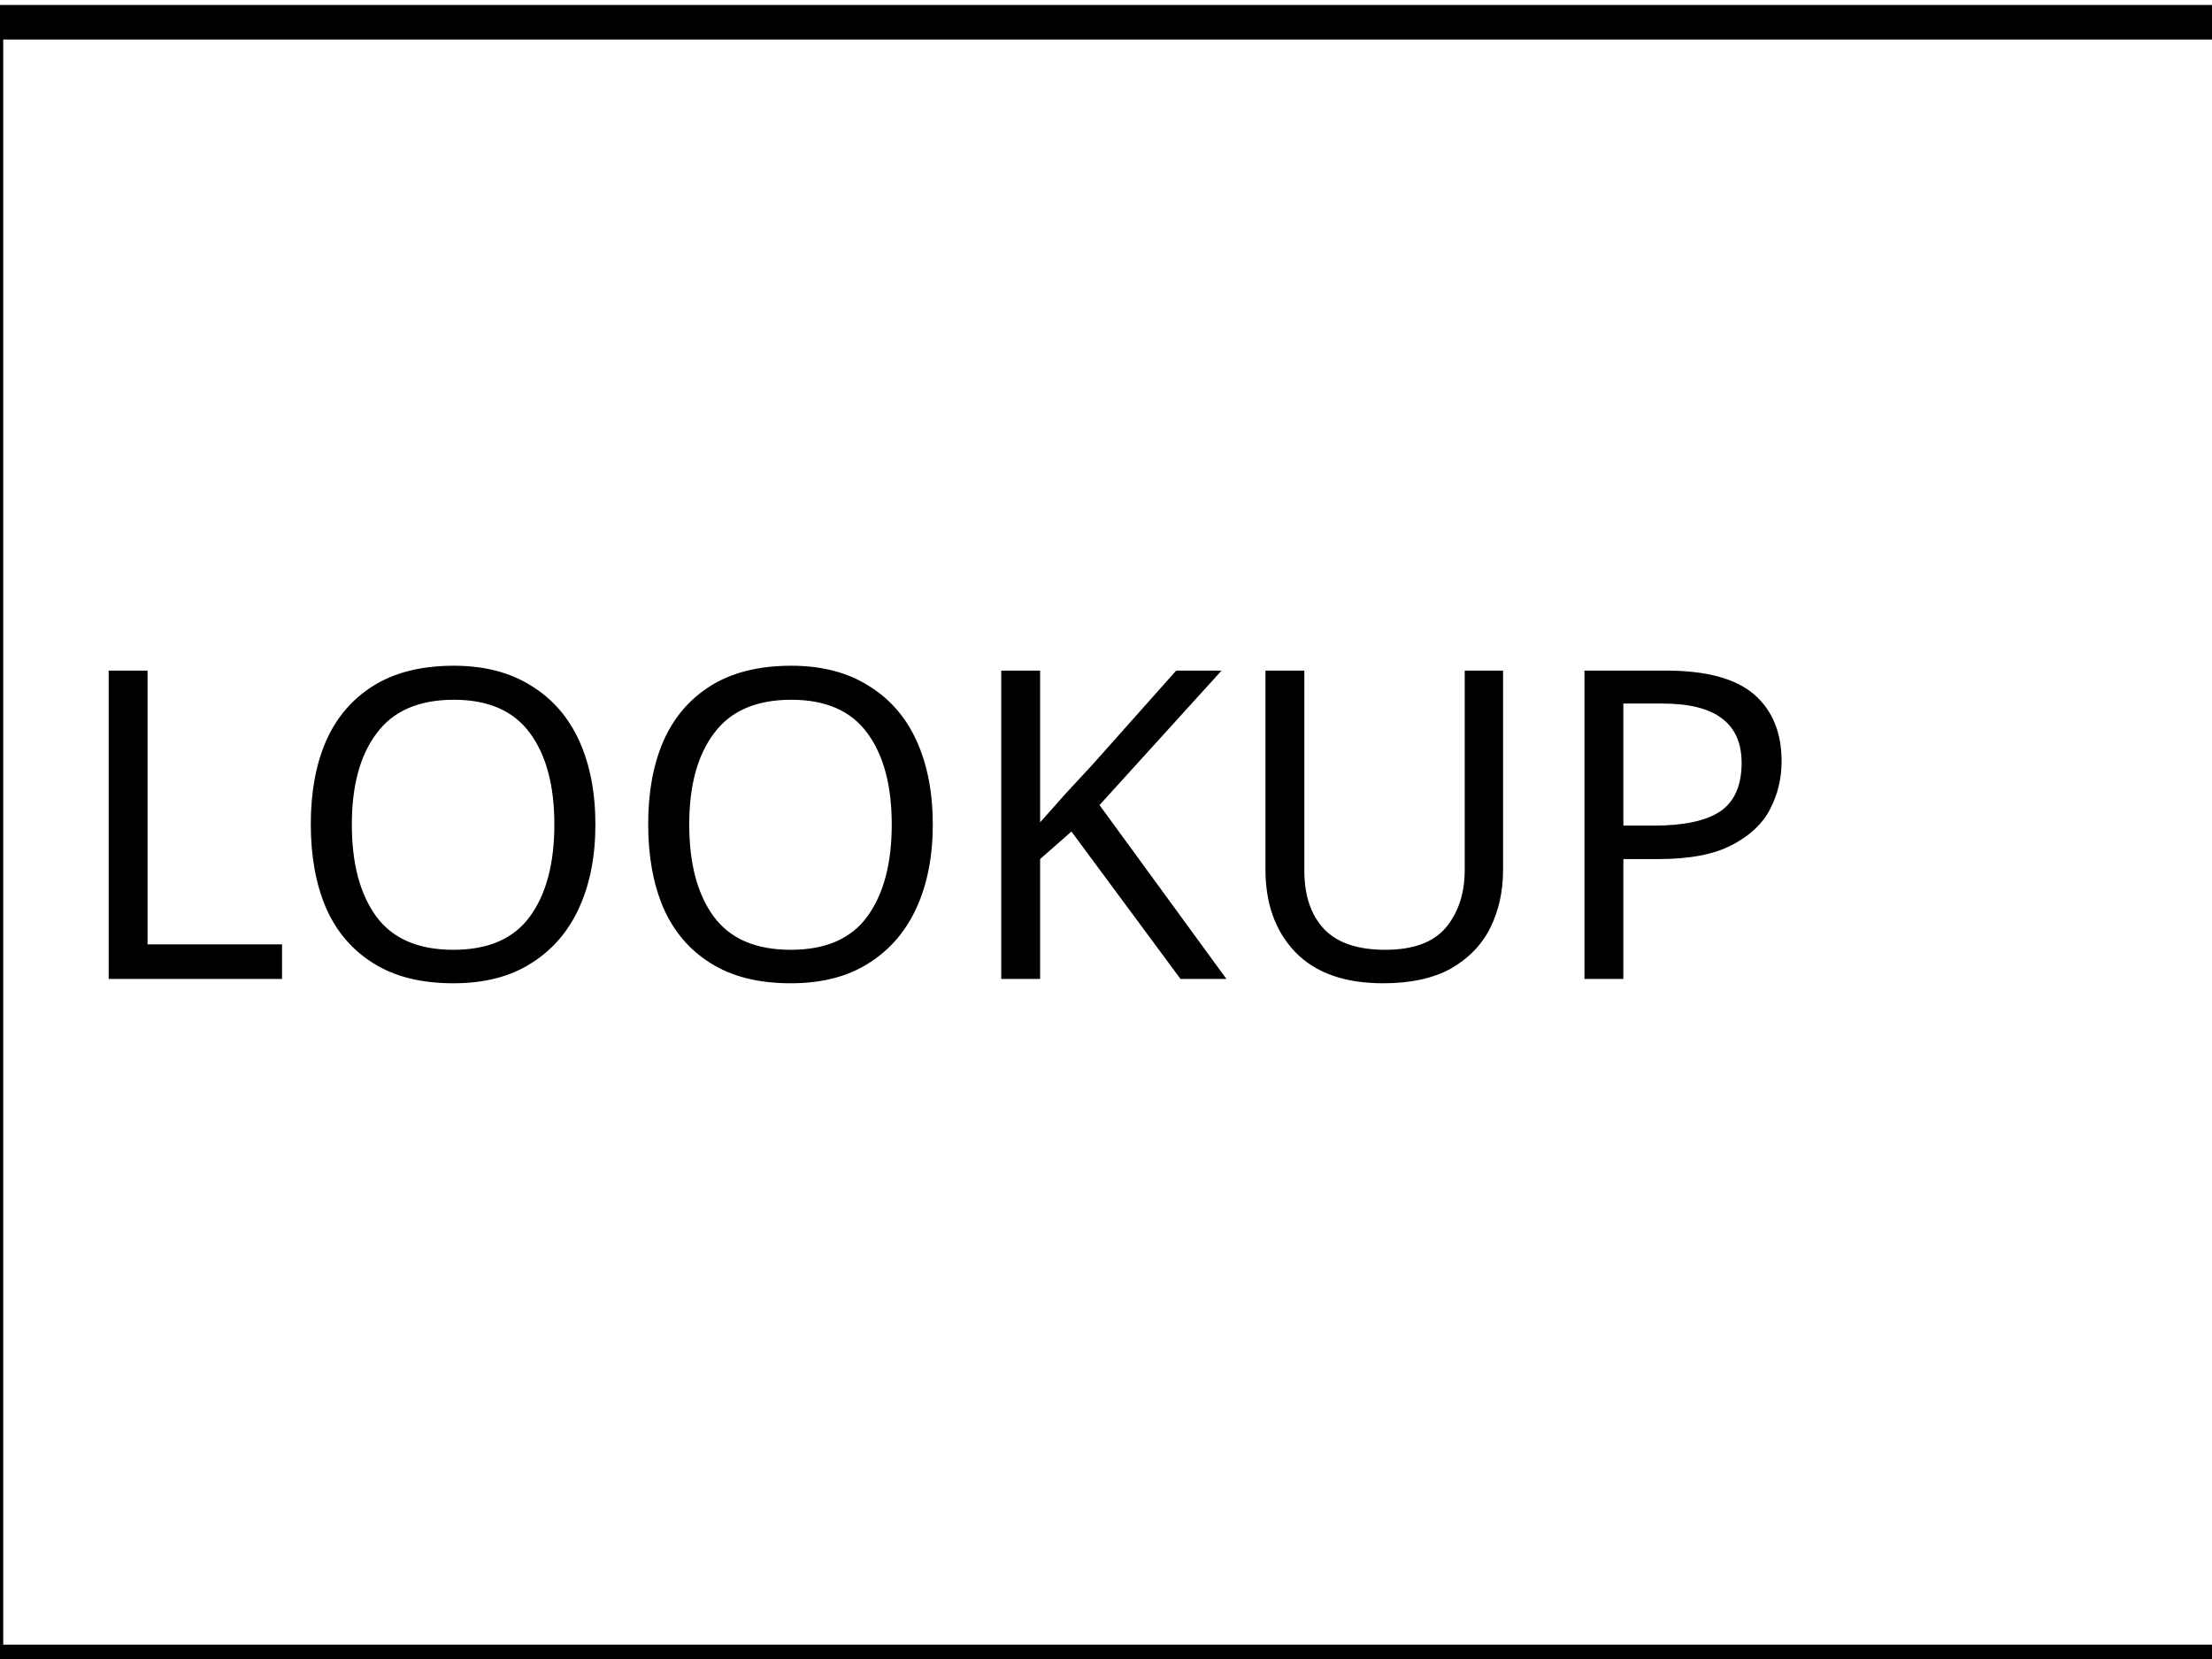
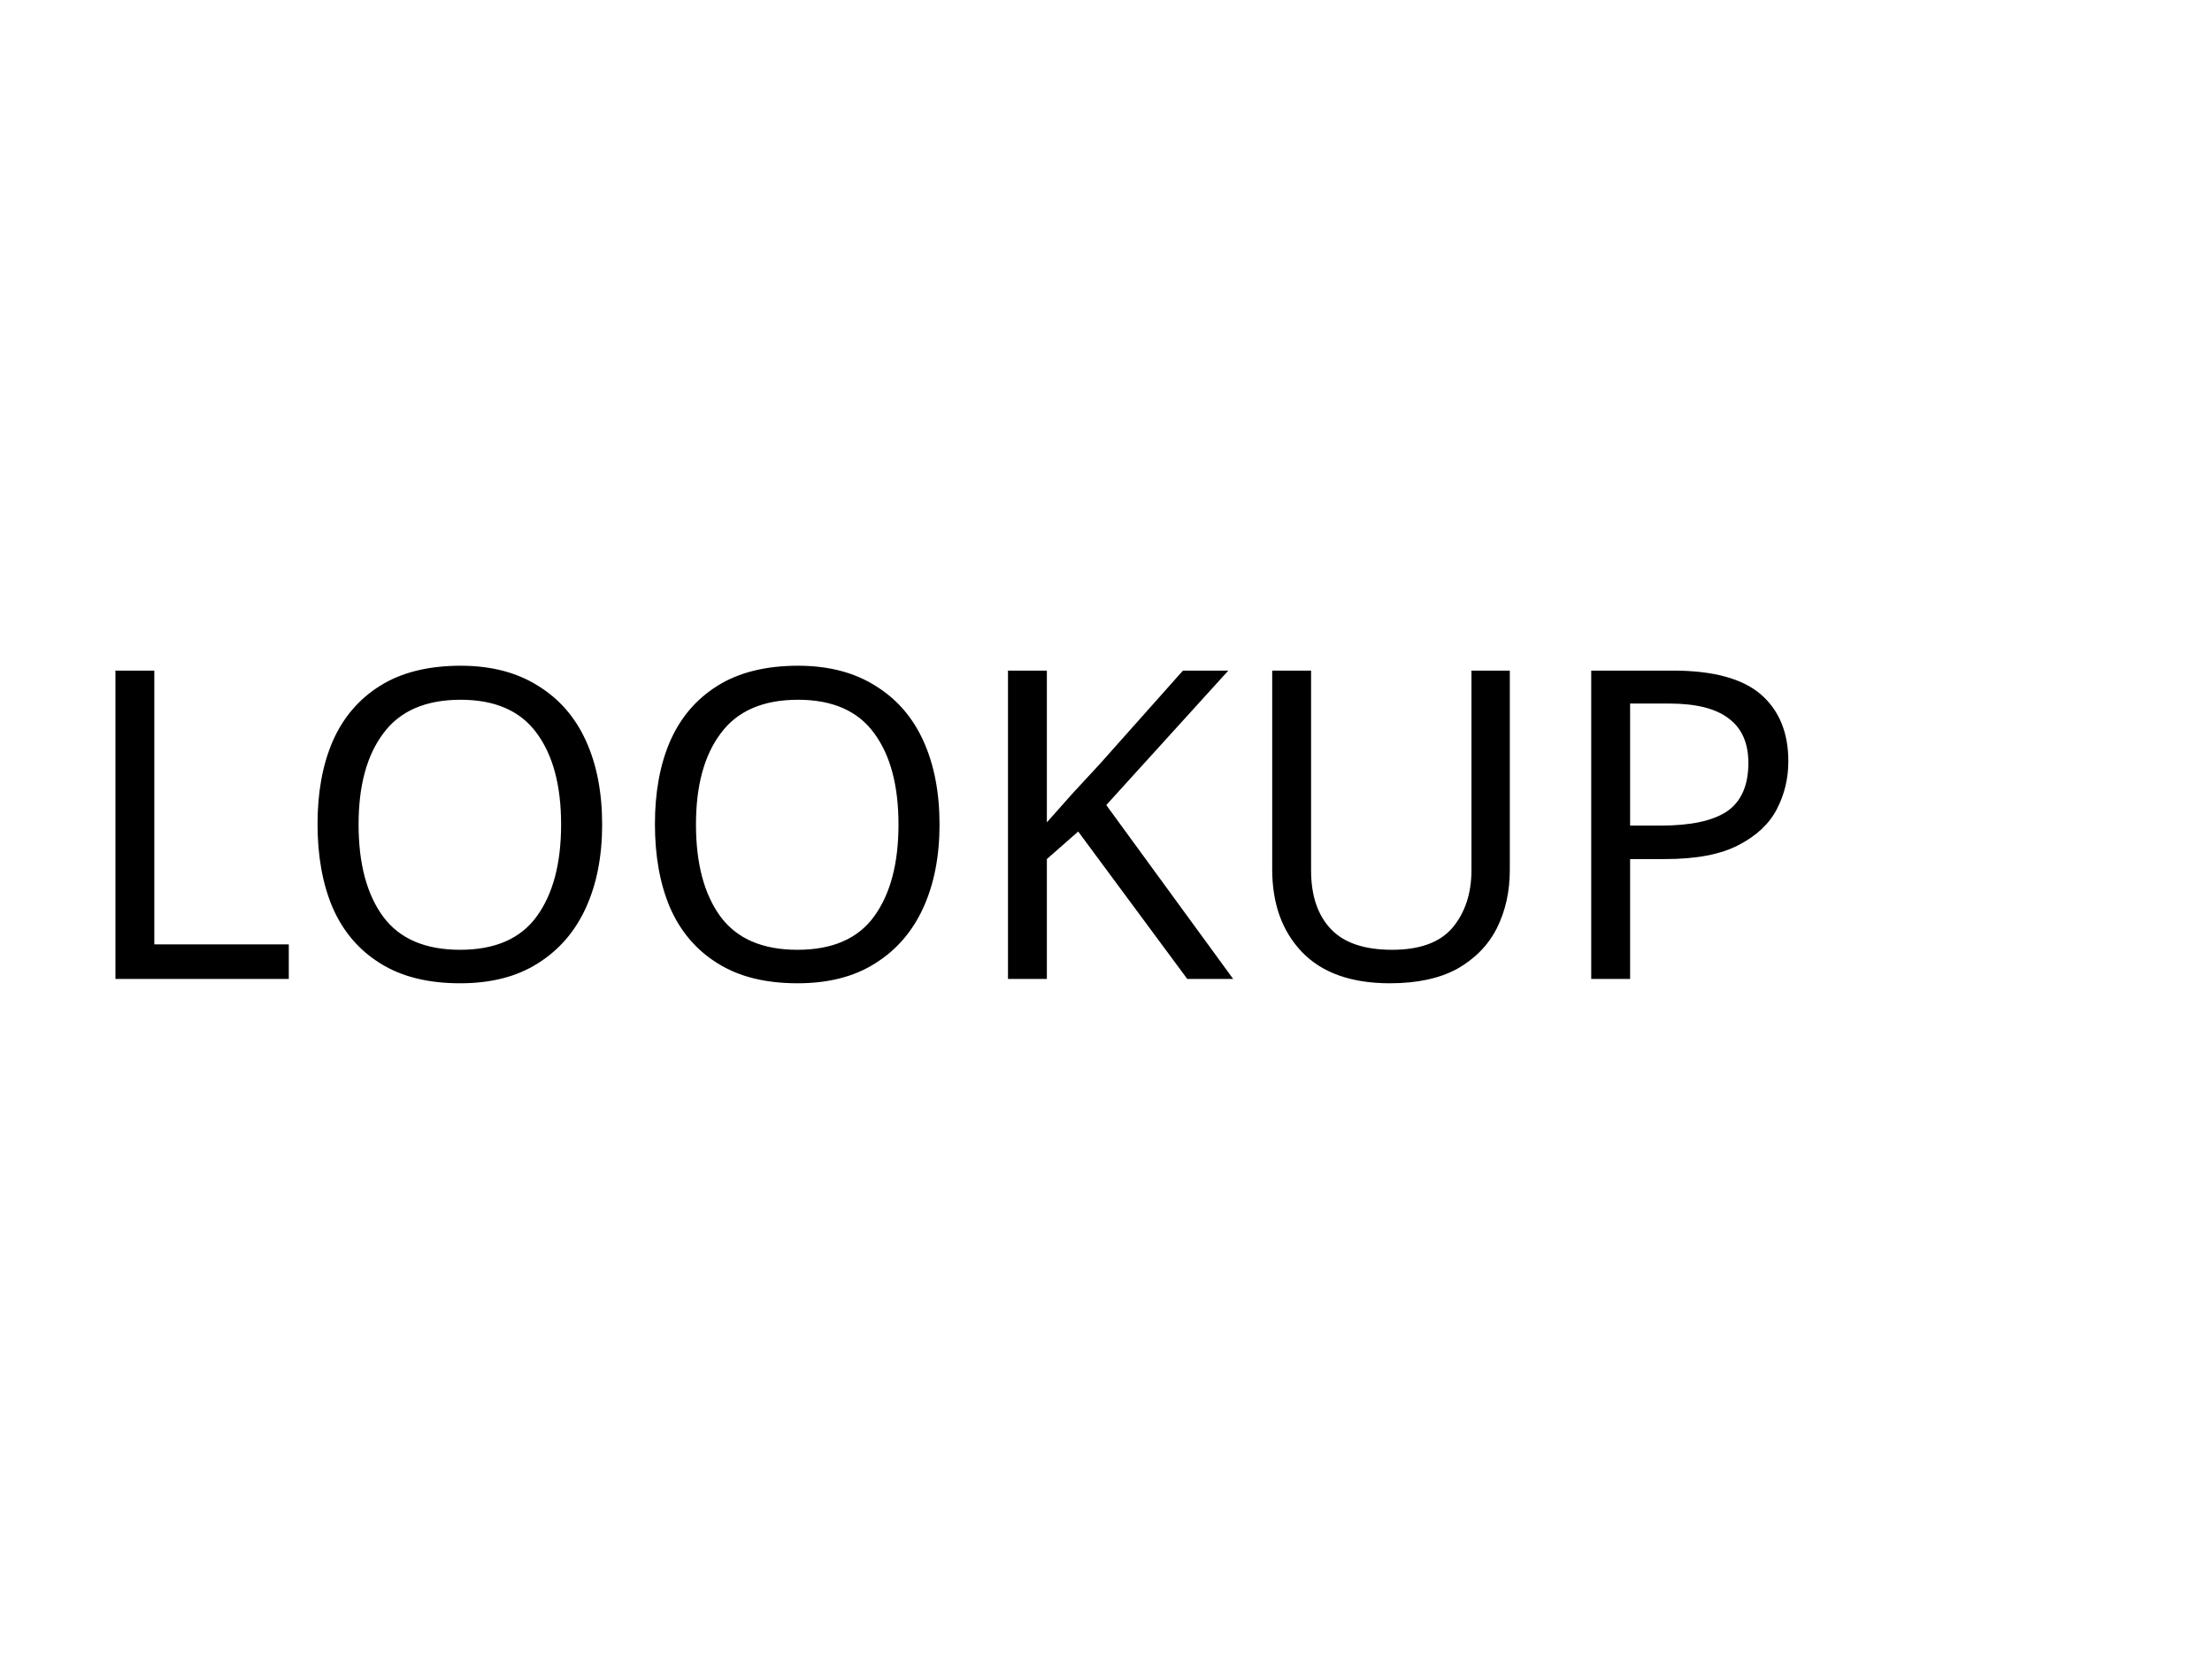
<svg xmlns="http://www.w3.org/2000/svg" id="svg2" version="1.1" width="64" height="48" viewBox="0 0 64 48">
  <defs id="defs6" />
-   <rect style="fill:none;stroke:#000000;stroke-opacity:1" id="rect3359" width="65" height="47.441" x="-0.407" y="0.644" />
-   <text xml:space="preserve" style="font-style:normal;font-variant:normal;font-weight:normal;font-stretch:normal;font-size:15px;line-height:125%;font-family:Sans;-inkscape-font-specification:Sans;text-align:center;letter-spacing:0px;word-spacing:0px;writing-mode:lr-tb;text-anchor:middle;fill:#000000;fill-opacity:1;stroke:none;stroke-width:1px;stroke-linecap:butt;stroke-linejoin:miter;stroke-opacity:1;" x="18.508" y="28.085" id="text3361">
-     <tspan id="tspan3363" x="18.508" y="28.085" />
+   <text xml:space="preserve" style="font-style:normal;font-variant:normal;font-weight:normal;font-stretch:normal;line-height:0%;font-family:sans-serif;-inkscape-font-specification:Sans;text-align:center;letter-spacing:0px;word-spacing:0px;writing-mode:lr-tb;text-anchor:middle;fill:#000000;fill-opacity:1;stroke:none;stroke-width:1px;stroke-linecap:butt;stroke-linejoin:miter;stroke-opacity:1" x="18.508" y="28.085" id="text3361">
+     <tspan id="tspan3363" x="23.28" y="28.085" style="font-size:15px;line-height:1.25;font-family:sans-serif"> </tspan>
  </text>
-   <text xml:space="preserve" style="font-style:normal;font-variant:normal;font-weight:normal;font-stretch:normal;font-size:12.5px;line-height:125%;font-family:Sans;-inkscape-font-specification:Sans;text-align:center;letter-spacing:0px;word-spacing:0px;writing-mode:lr-tb;text-anchor:middle;fill:#000000;fill-opacity:1;stroke:none;stroke-width:1px;stroke-linecap:butt;stroke-linejoin:miter;stroke-opacity:1" x="31.932" y="28.322" id="text3336">
-     <tspan id="tspan3338" x="31.932" y="28.322" style="font-size:12.5px">LOOKUP</tspan>
+   <text xml:space="preserve" style="font-style:normal;font-variant:normal;font-weight:normal;font-stretch:normal;line-height:0%;font-family:sans-serif;-inkscape-font-specification:Sans;text-align:center;letter-spacing:0px;word-spacing:0px;writing-mode:lr-tb;text-anchor:middle;fill:#000000;fill-opacity:1;stroke:none;stroke-width:1px;stroke-linecap:butt;stroke-linejoin:miter;stroke-opacity:1" x="31.932" y="28.322" id="text3336">
+     <tspan id="tspan3338" x="31.932" y="28.322" style="font-size:12.5px;line-height:1.25;font-family:sans-serif">LOOKUP</tspan>
  </text>
</svg>
